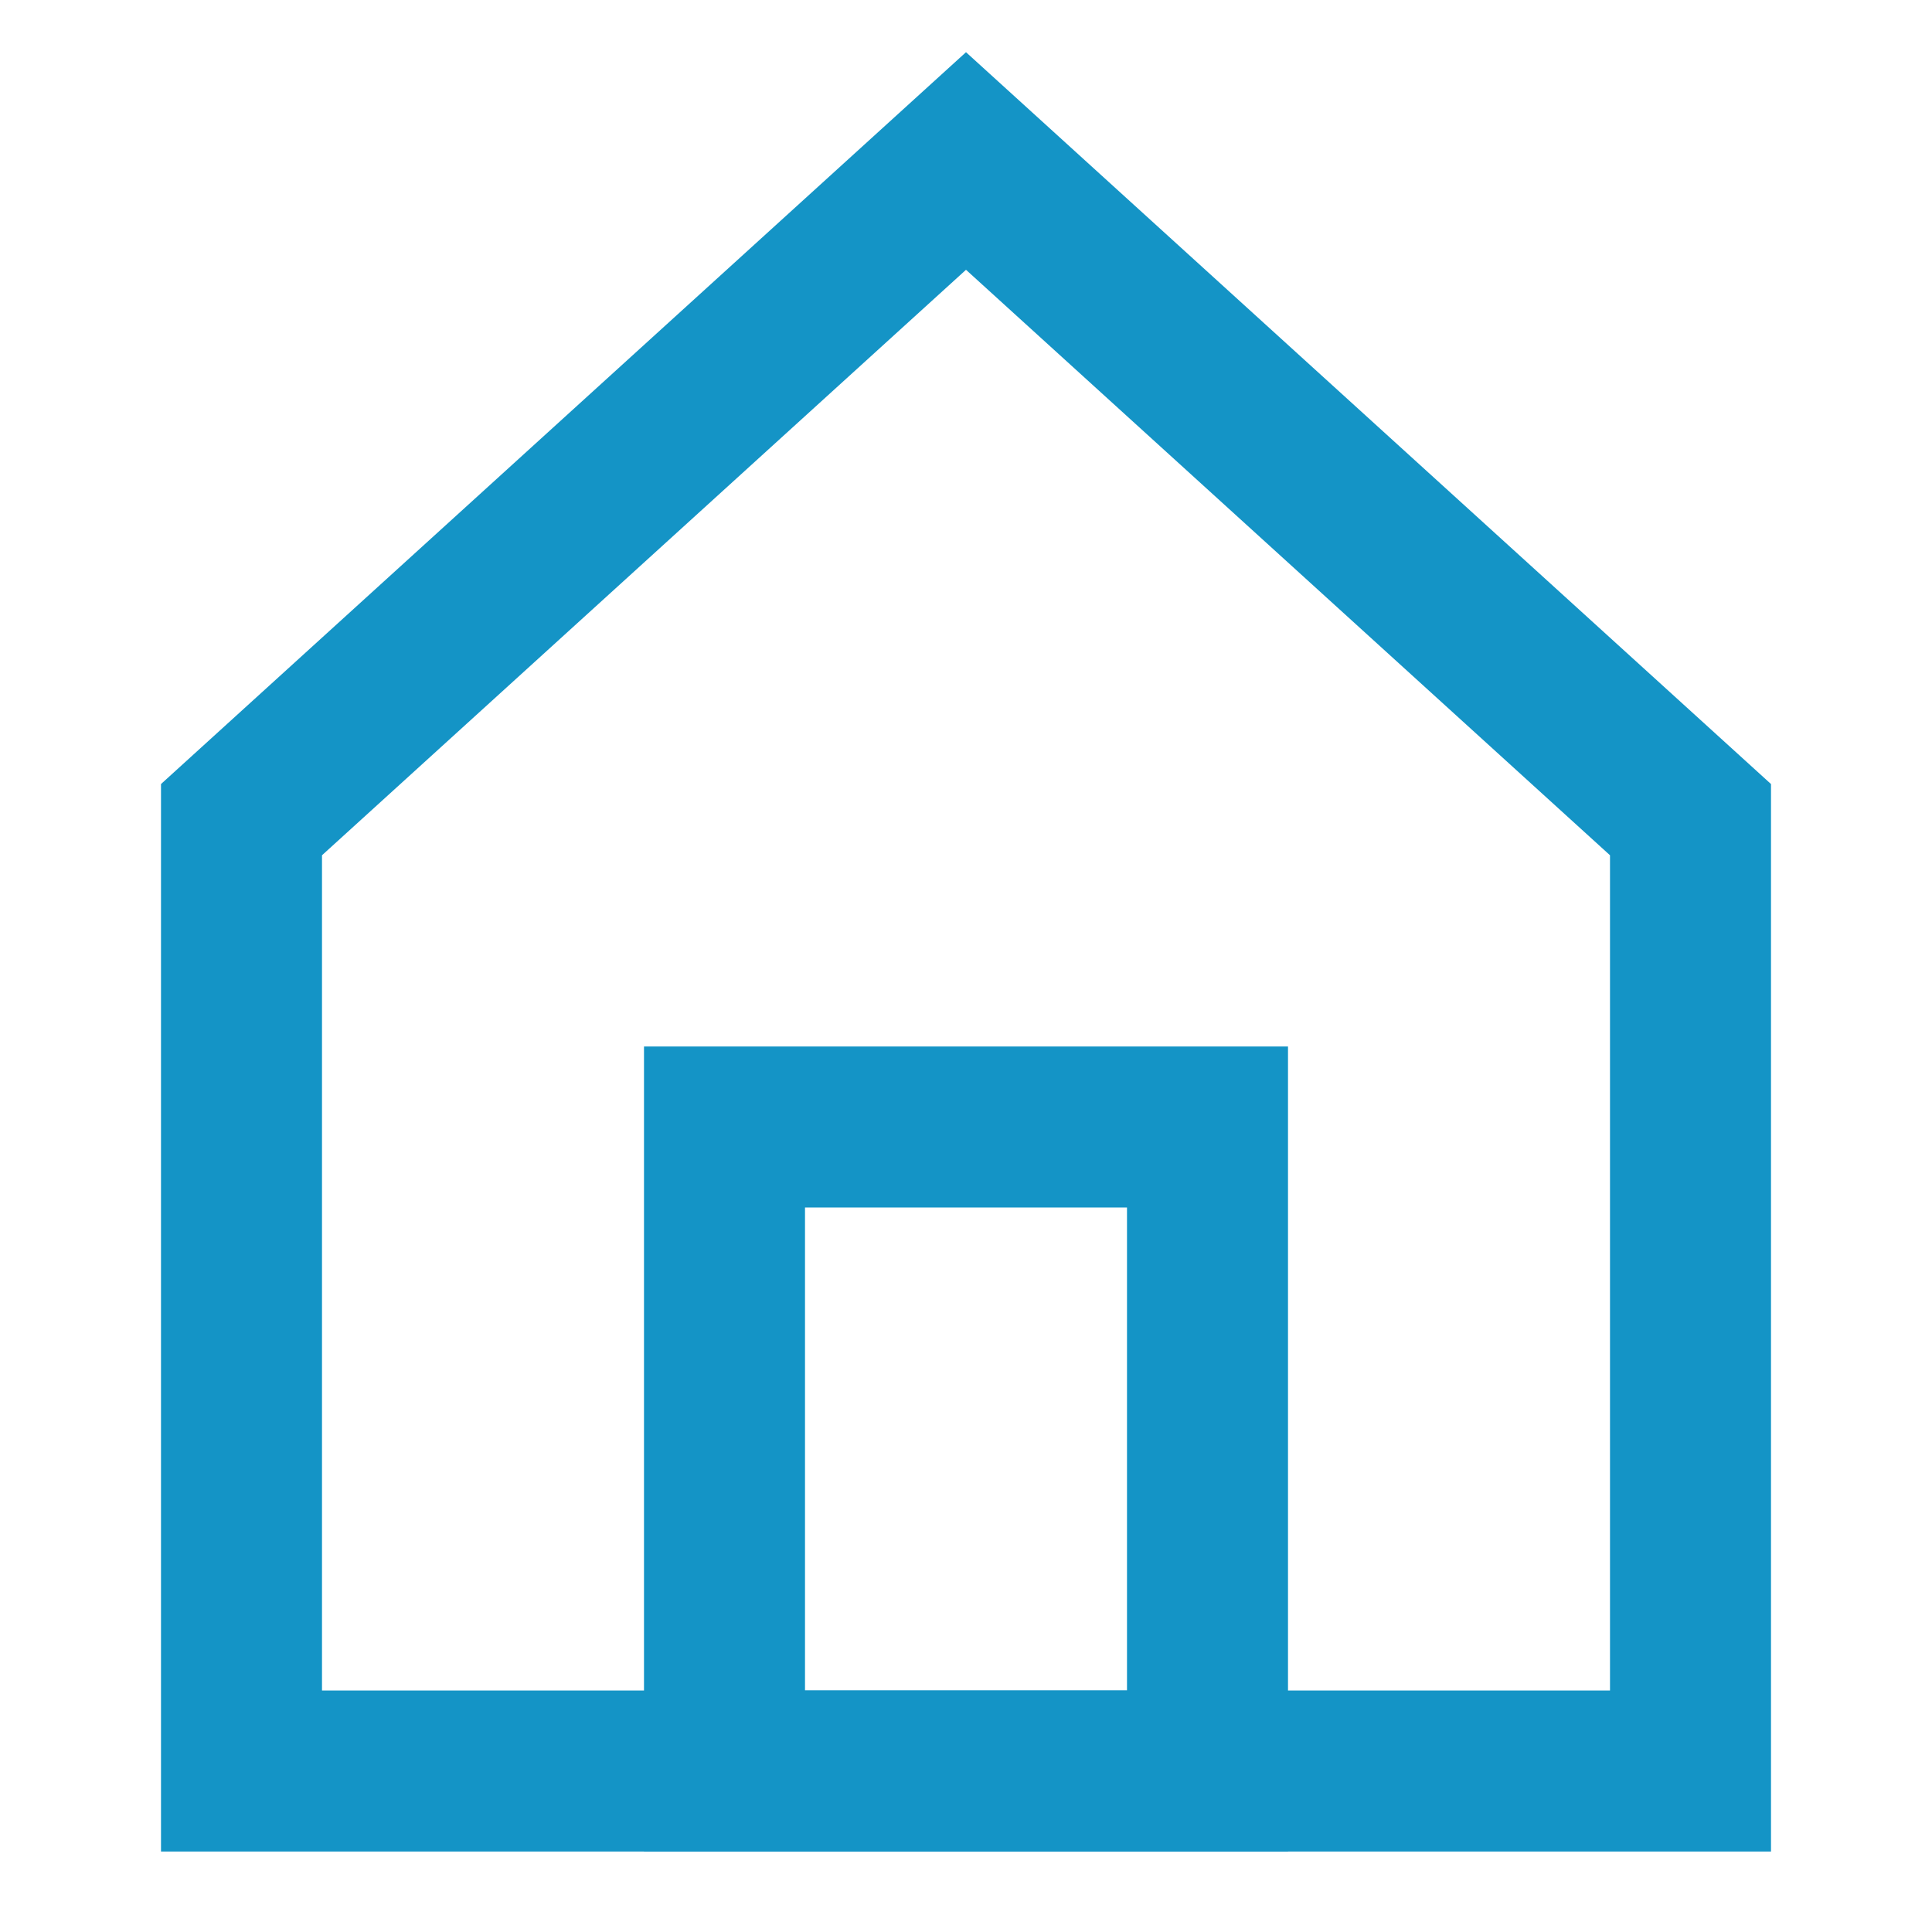
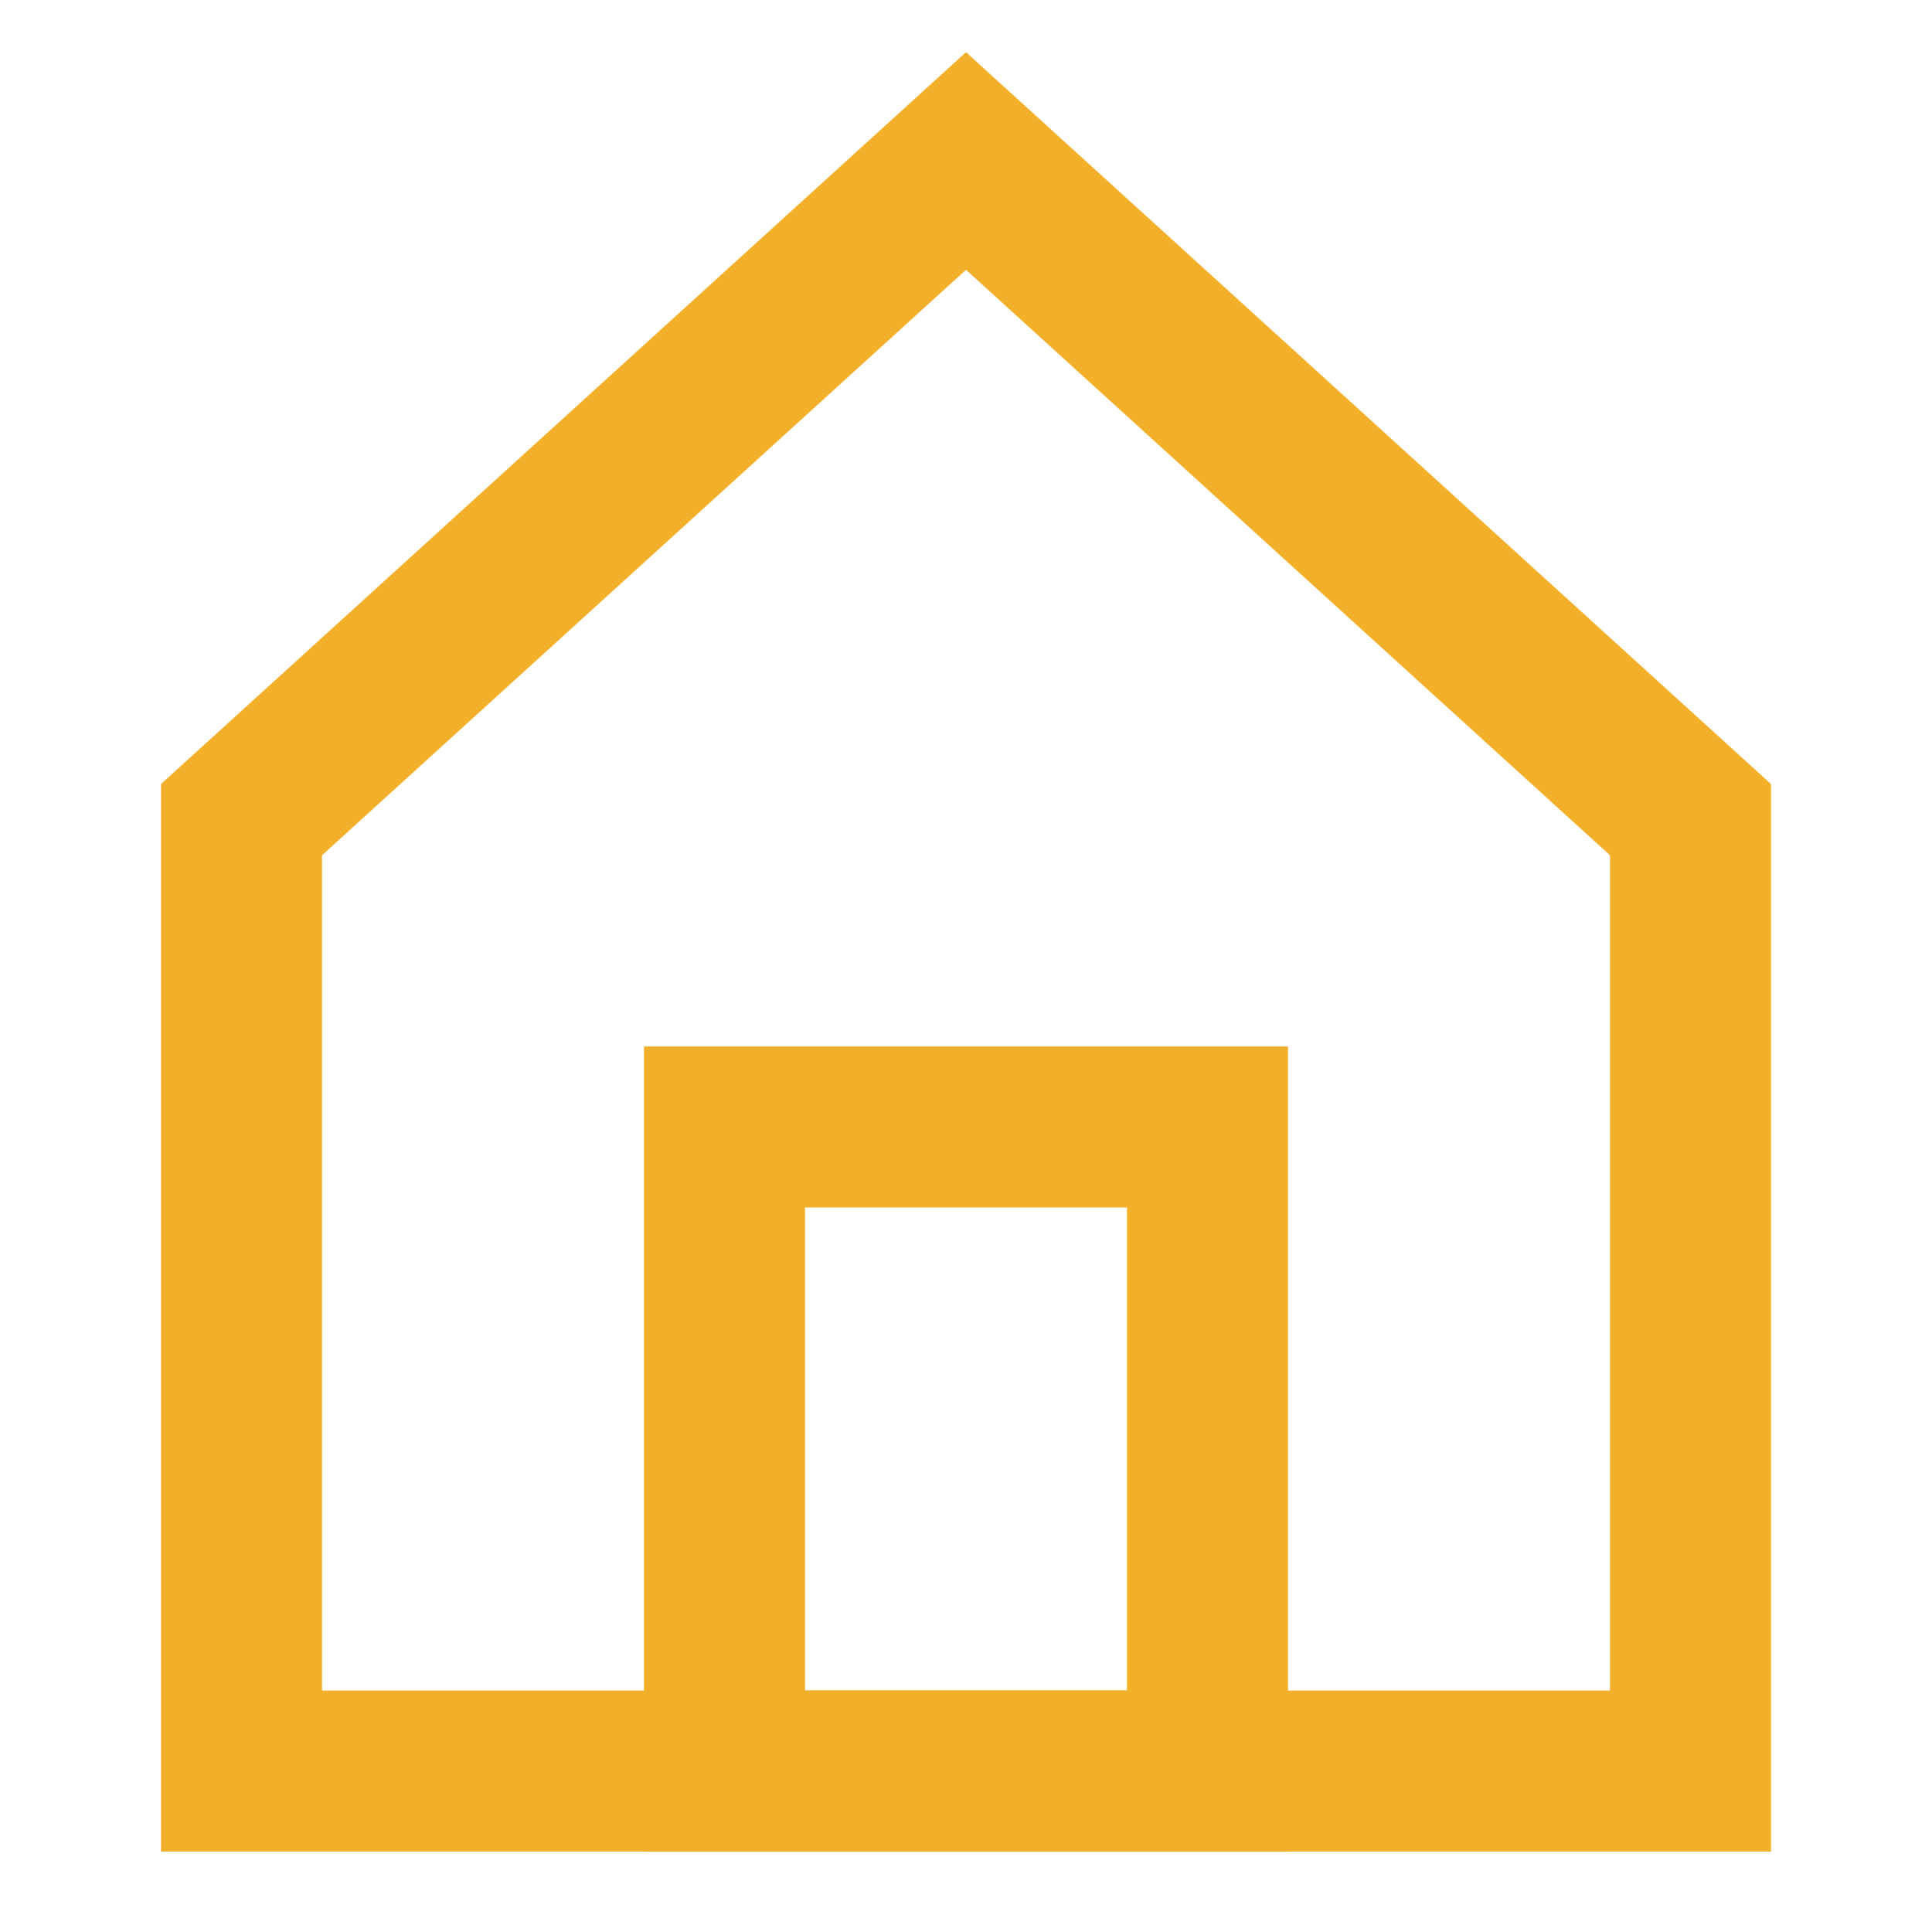
- <svg xmlns="http://www.w3.org/2000/svg" role="img" width="24px" height="24px" viewBox="0 0 24 24" aria-labelledby="homeAltIconTitle" stroke="#1494c6" stroke-width="2" stroke-linecap="square" stroke-linejoin="miter" fill="none" color="#1494c6">
+ <svg xmlns="http://www.w3.org/2000/svg" role="img" width="24px" height="24px" viewBox="0 0 24 24" aria-labelledby="homeAltIconTitle" stroke="#f2af2a" stroke-width="2" stroke-linecap="square" stroke-linejoin="miter" fill="none" color="#1494c6">
  <path d="M3 10.182V22h18V10.182L12 2z" />
  <rect width="6" height="8" x="9" y="14" />
</svg>
